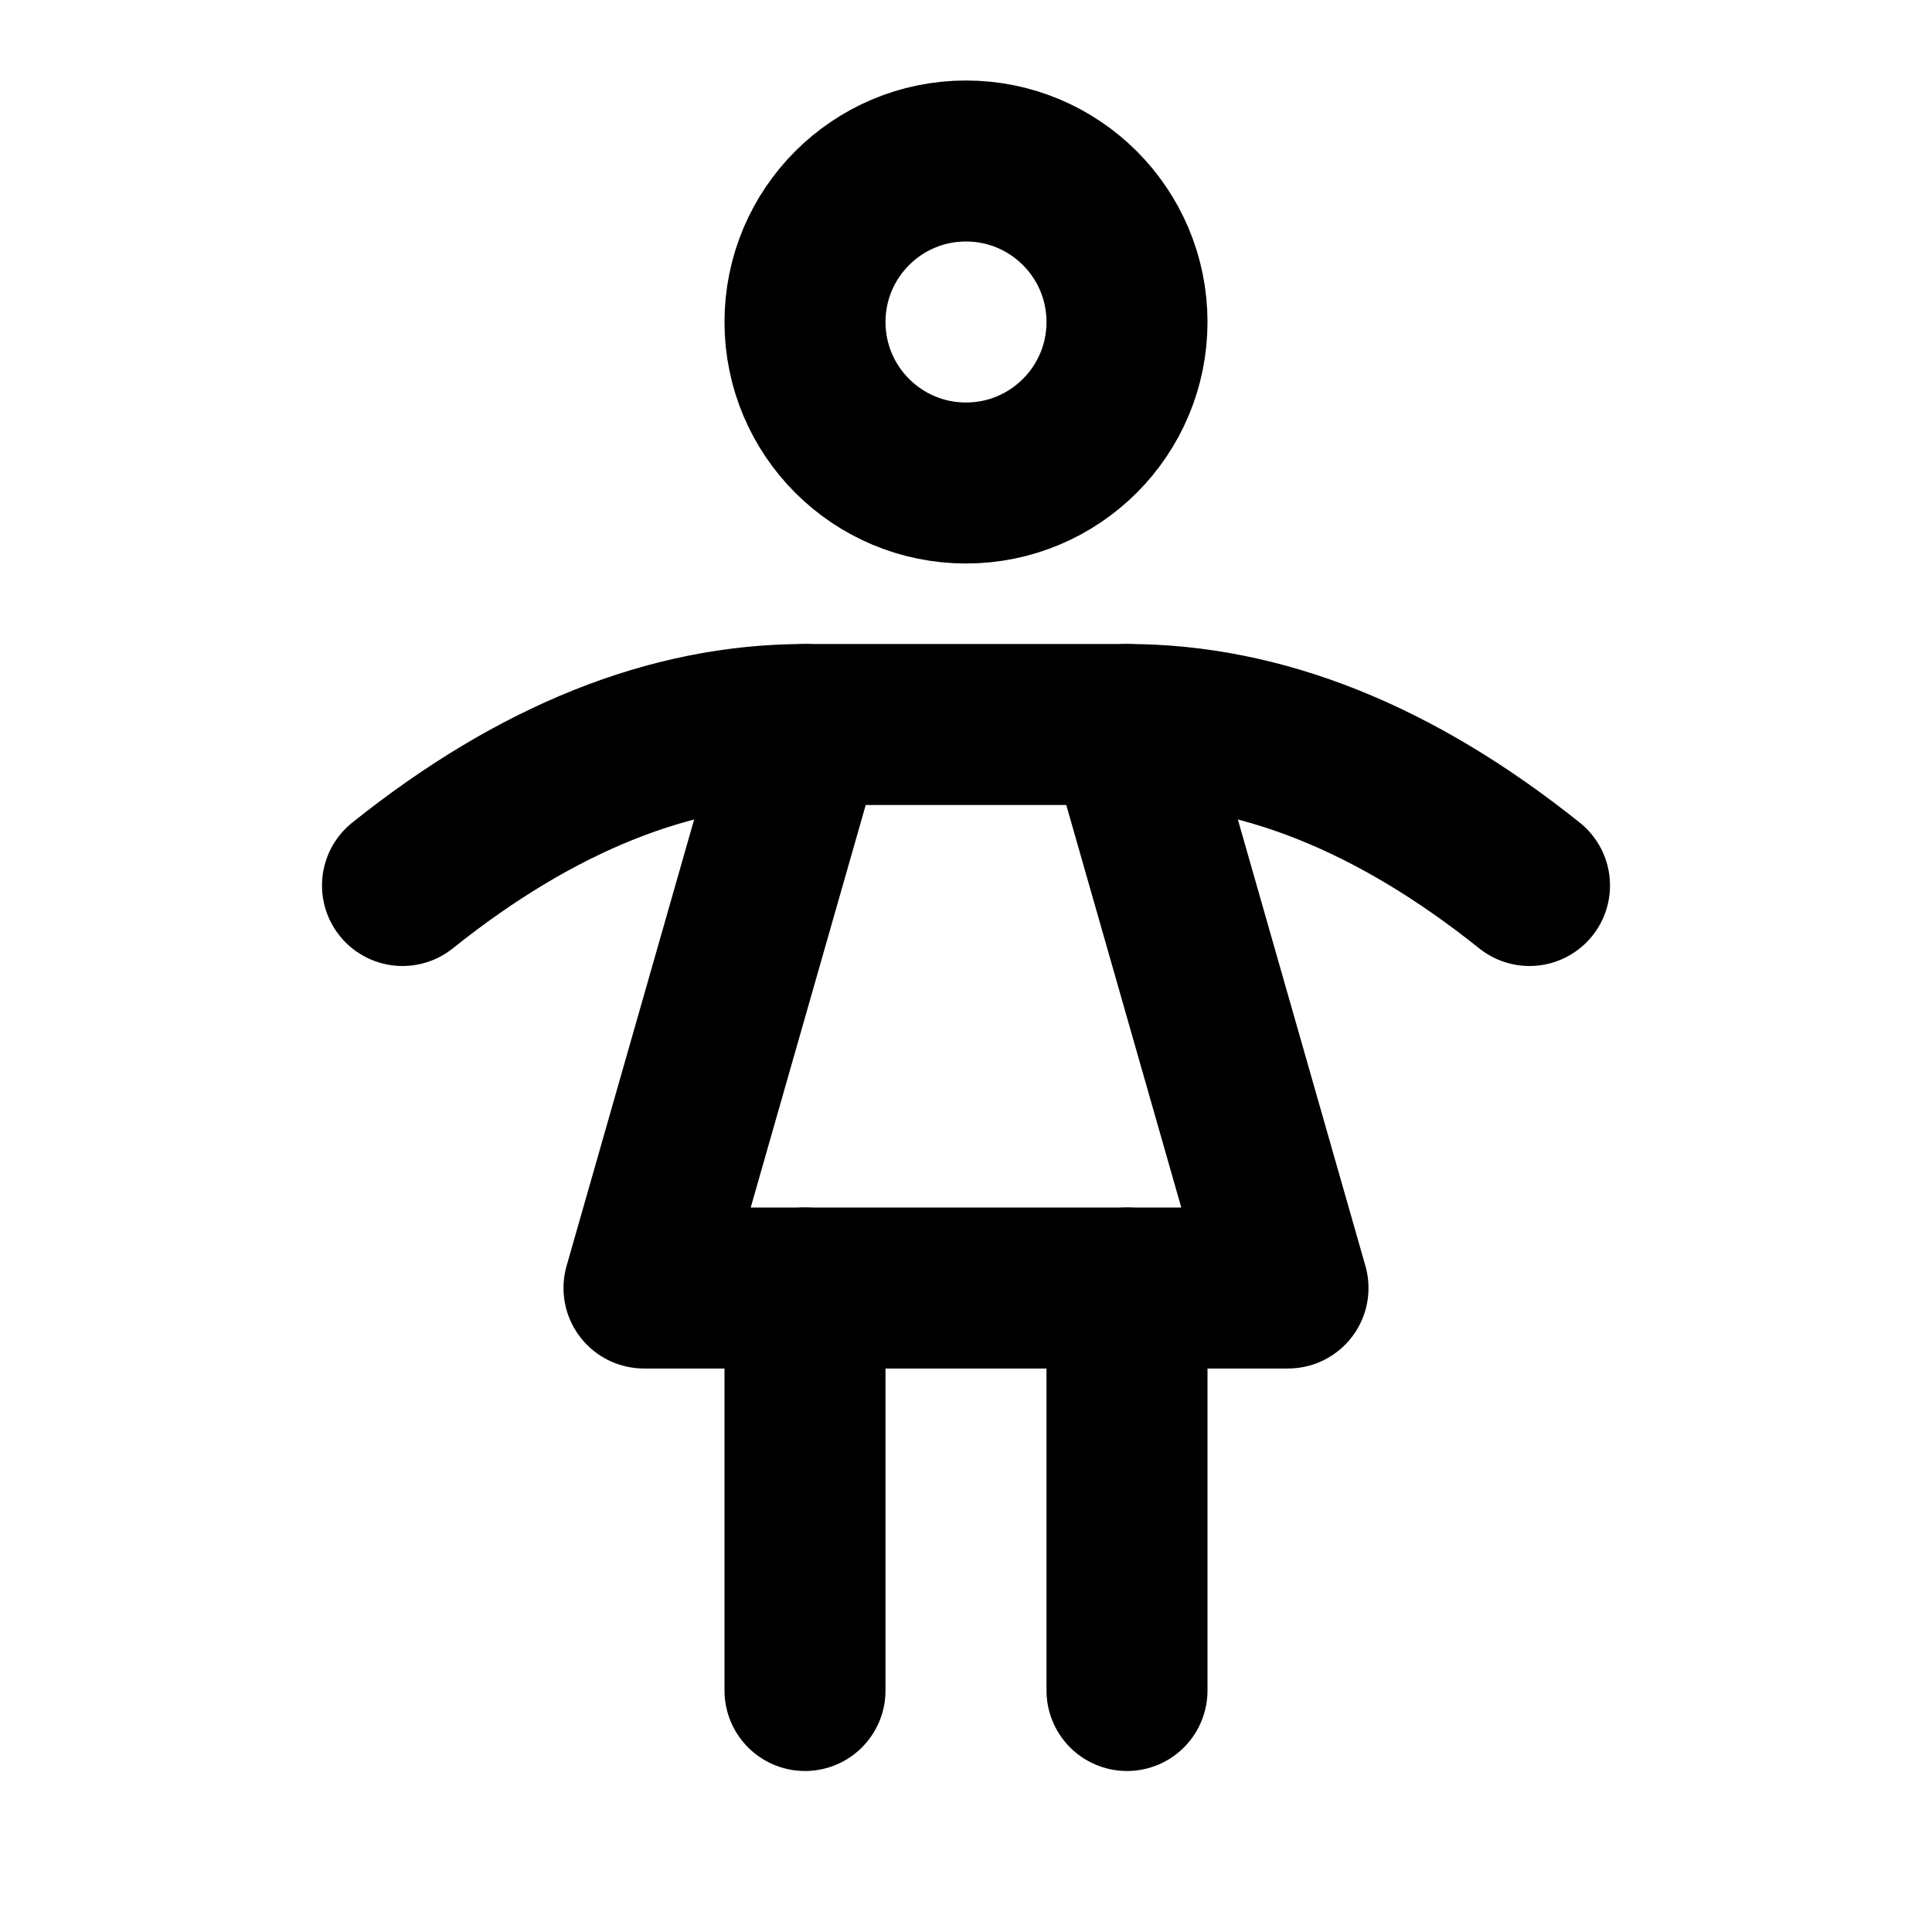
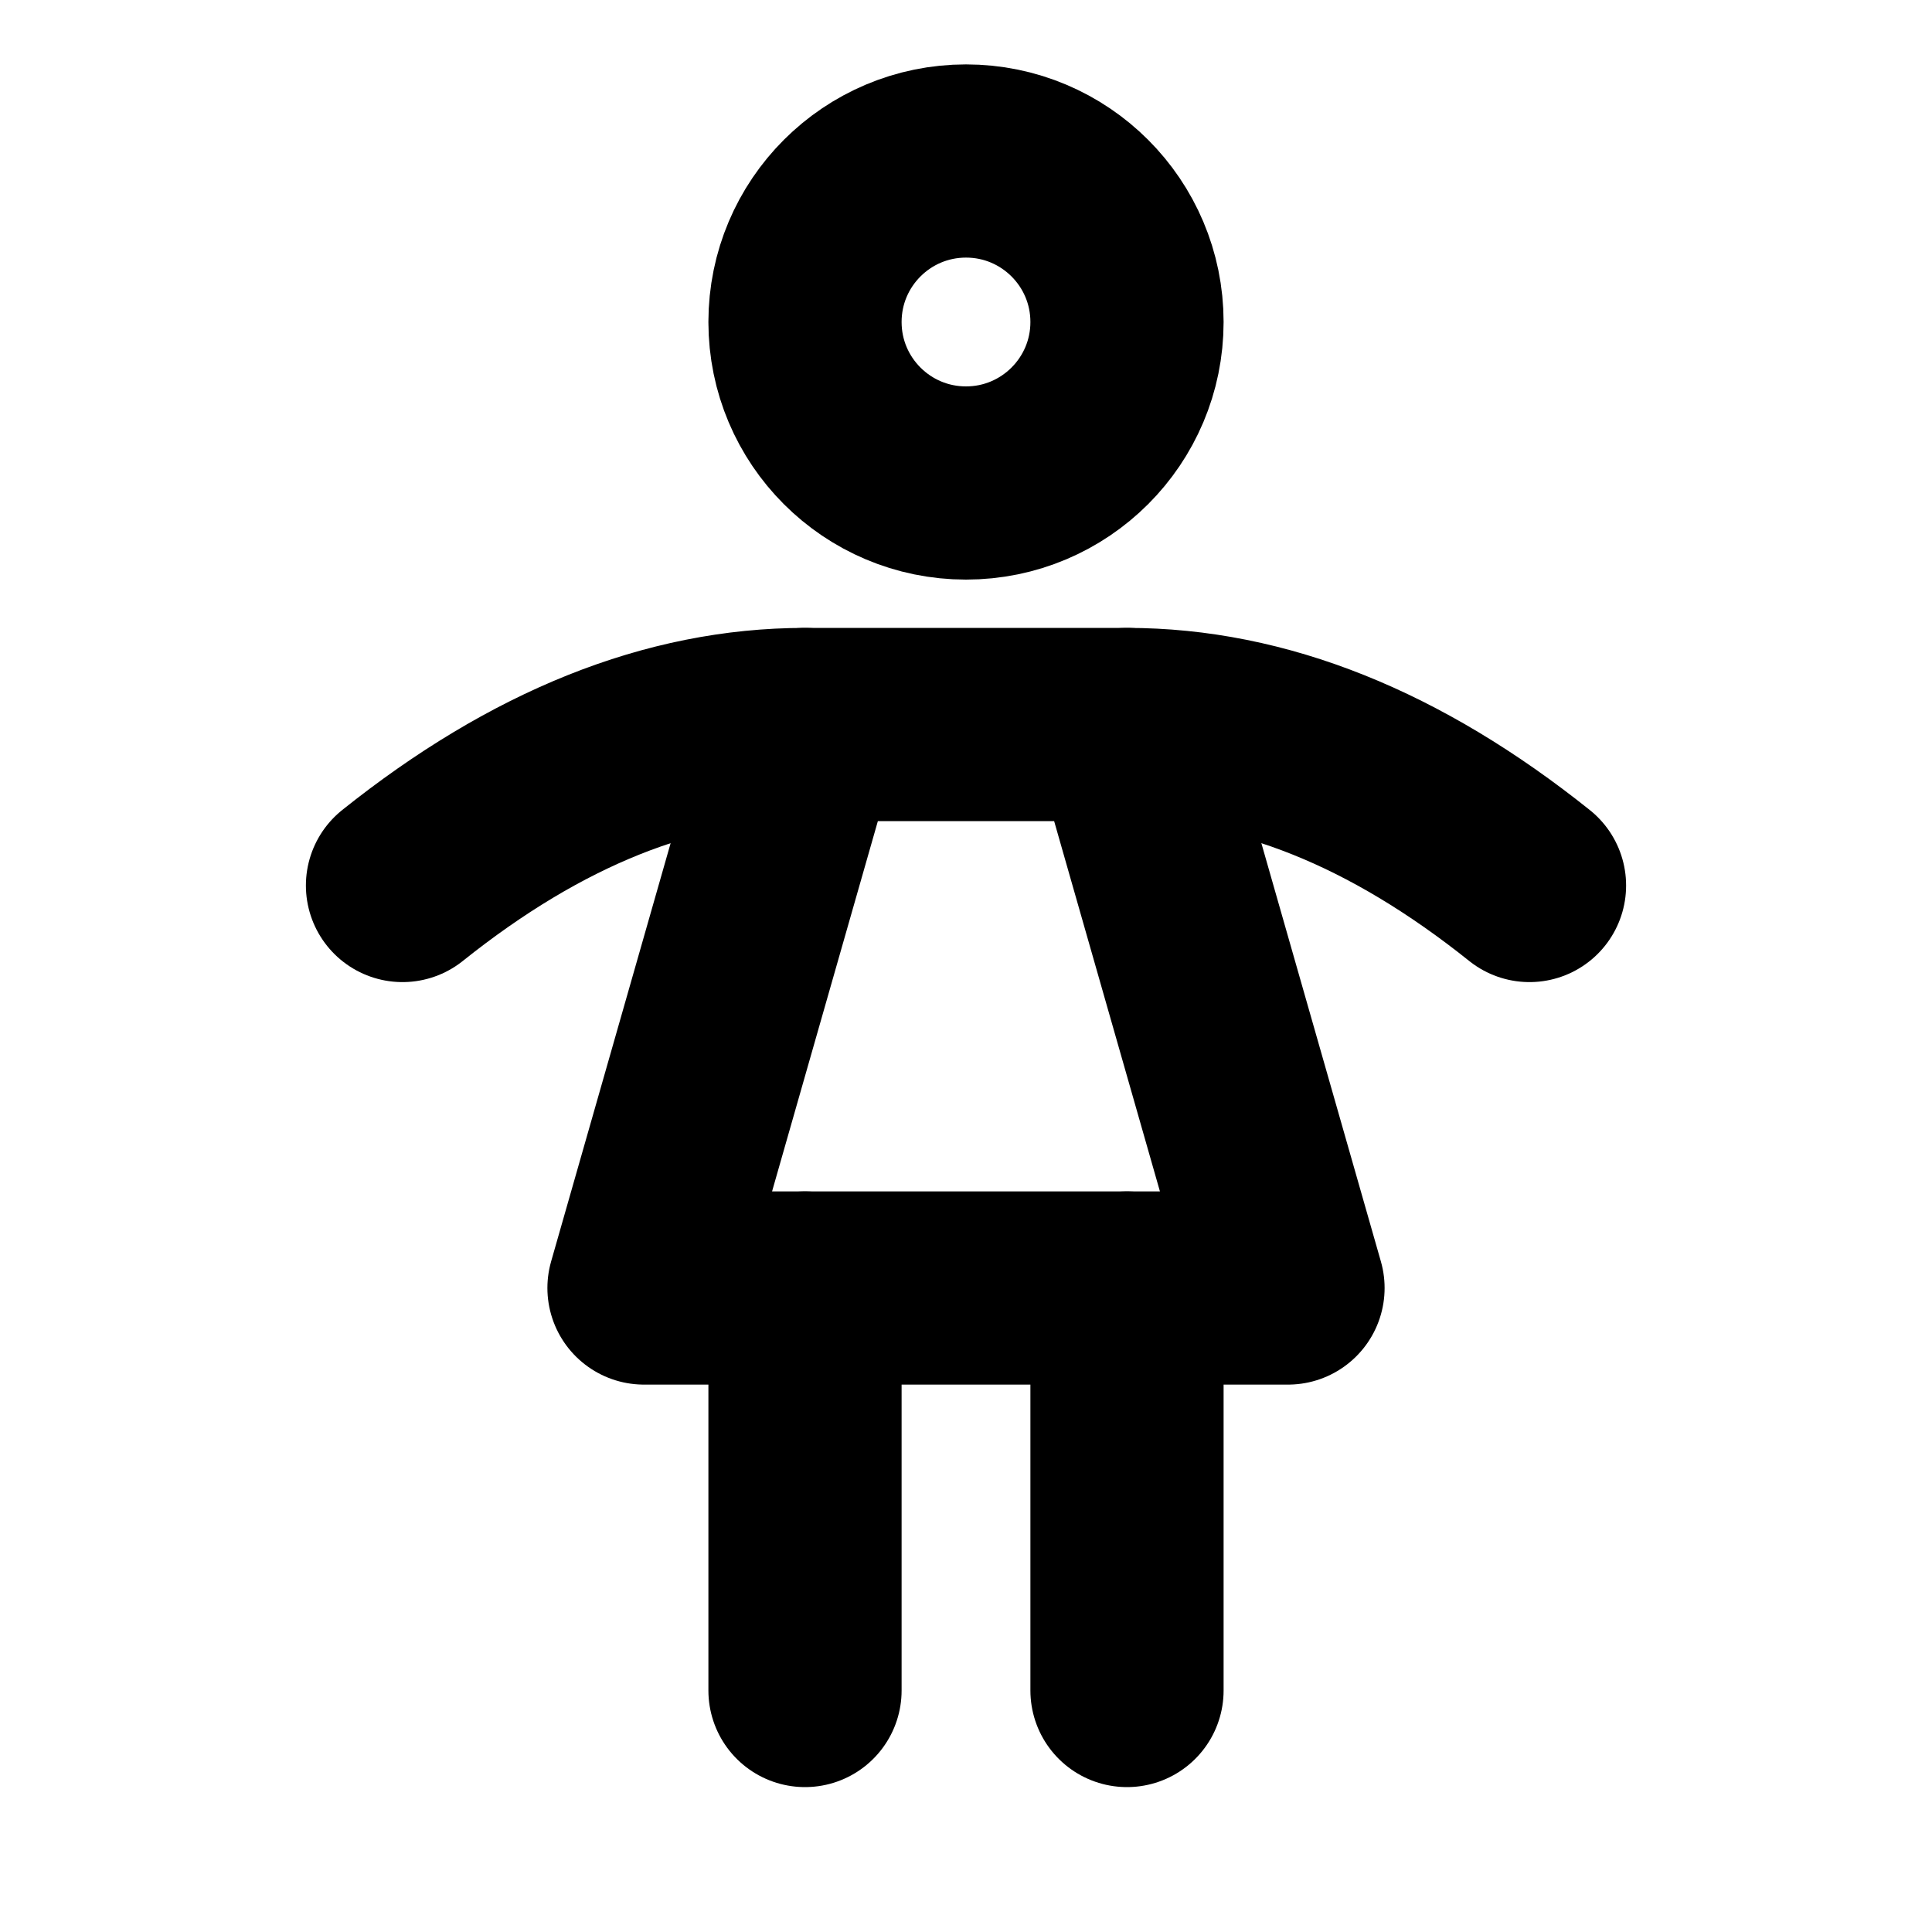
- <svg xmlns="http://www.w3.org/2000/svg" width="24" height="24" viewBox="0 0 24 24" fill="none" stroke="currentColor" stroke-width="2" stroke-linecap="round" stroke-linejoin="round">
+ <svg xmlns="http://www.w3.org/2000/svg" width="24" height="24" viewBox="0 0 24 24" fill="none" stroke="currentColor" stroke-width="2.4" stroke-linecap="round" stroke-linejoin="round">
  <path stroke="none" d="M0 0h24v24H0z" fill="none" />
  <path d="M10 16v5" />
  <path d="M14 16v5" />
  <path d="M8 16h8l-2 -7h-4z" />
  <path d="M5 11c1.667 -1.333 3.333 -2 5 -2" />
  <path d="M19 11c-1.667 -1.333 -3.333 -2 -5 -2" />
  <path d="M12 4m-2 0a2 2 0 1 0 4 0a2 2 0 1 0 -4 0" />
</svg>
